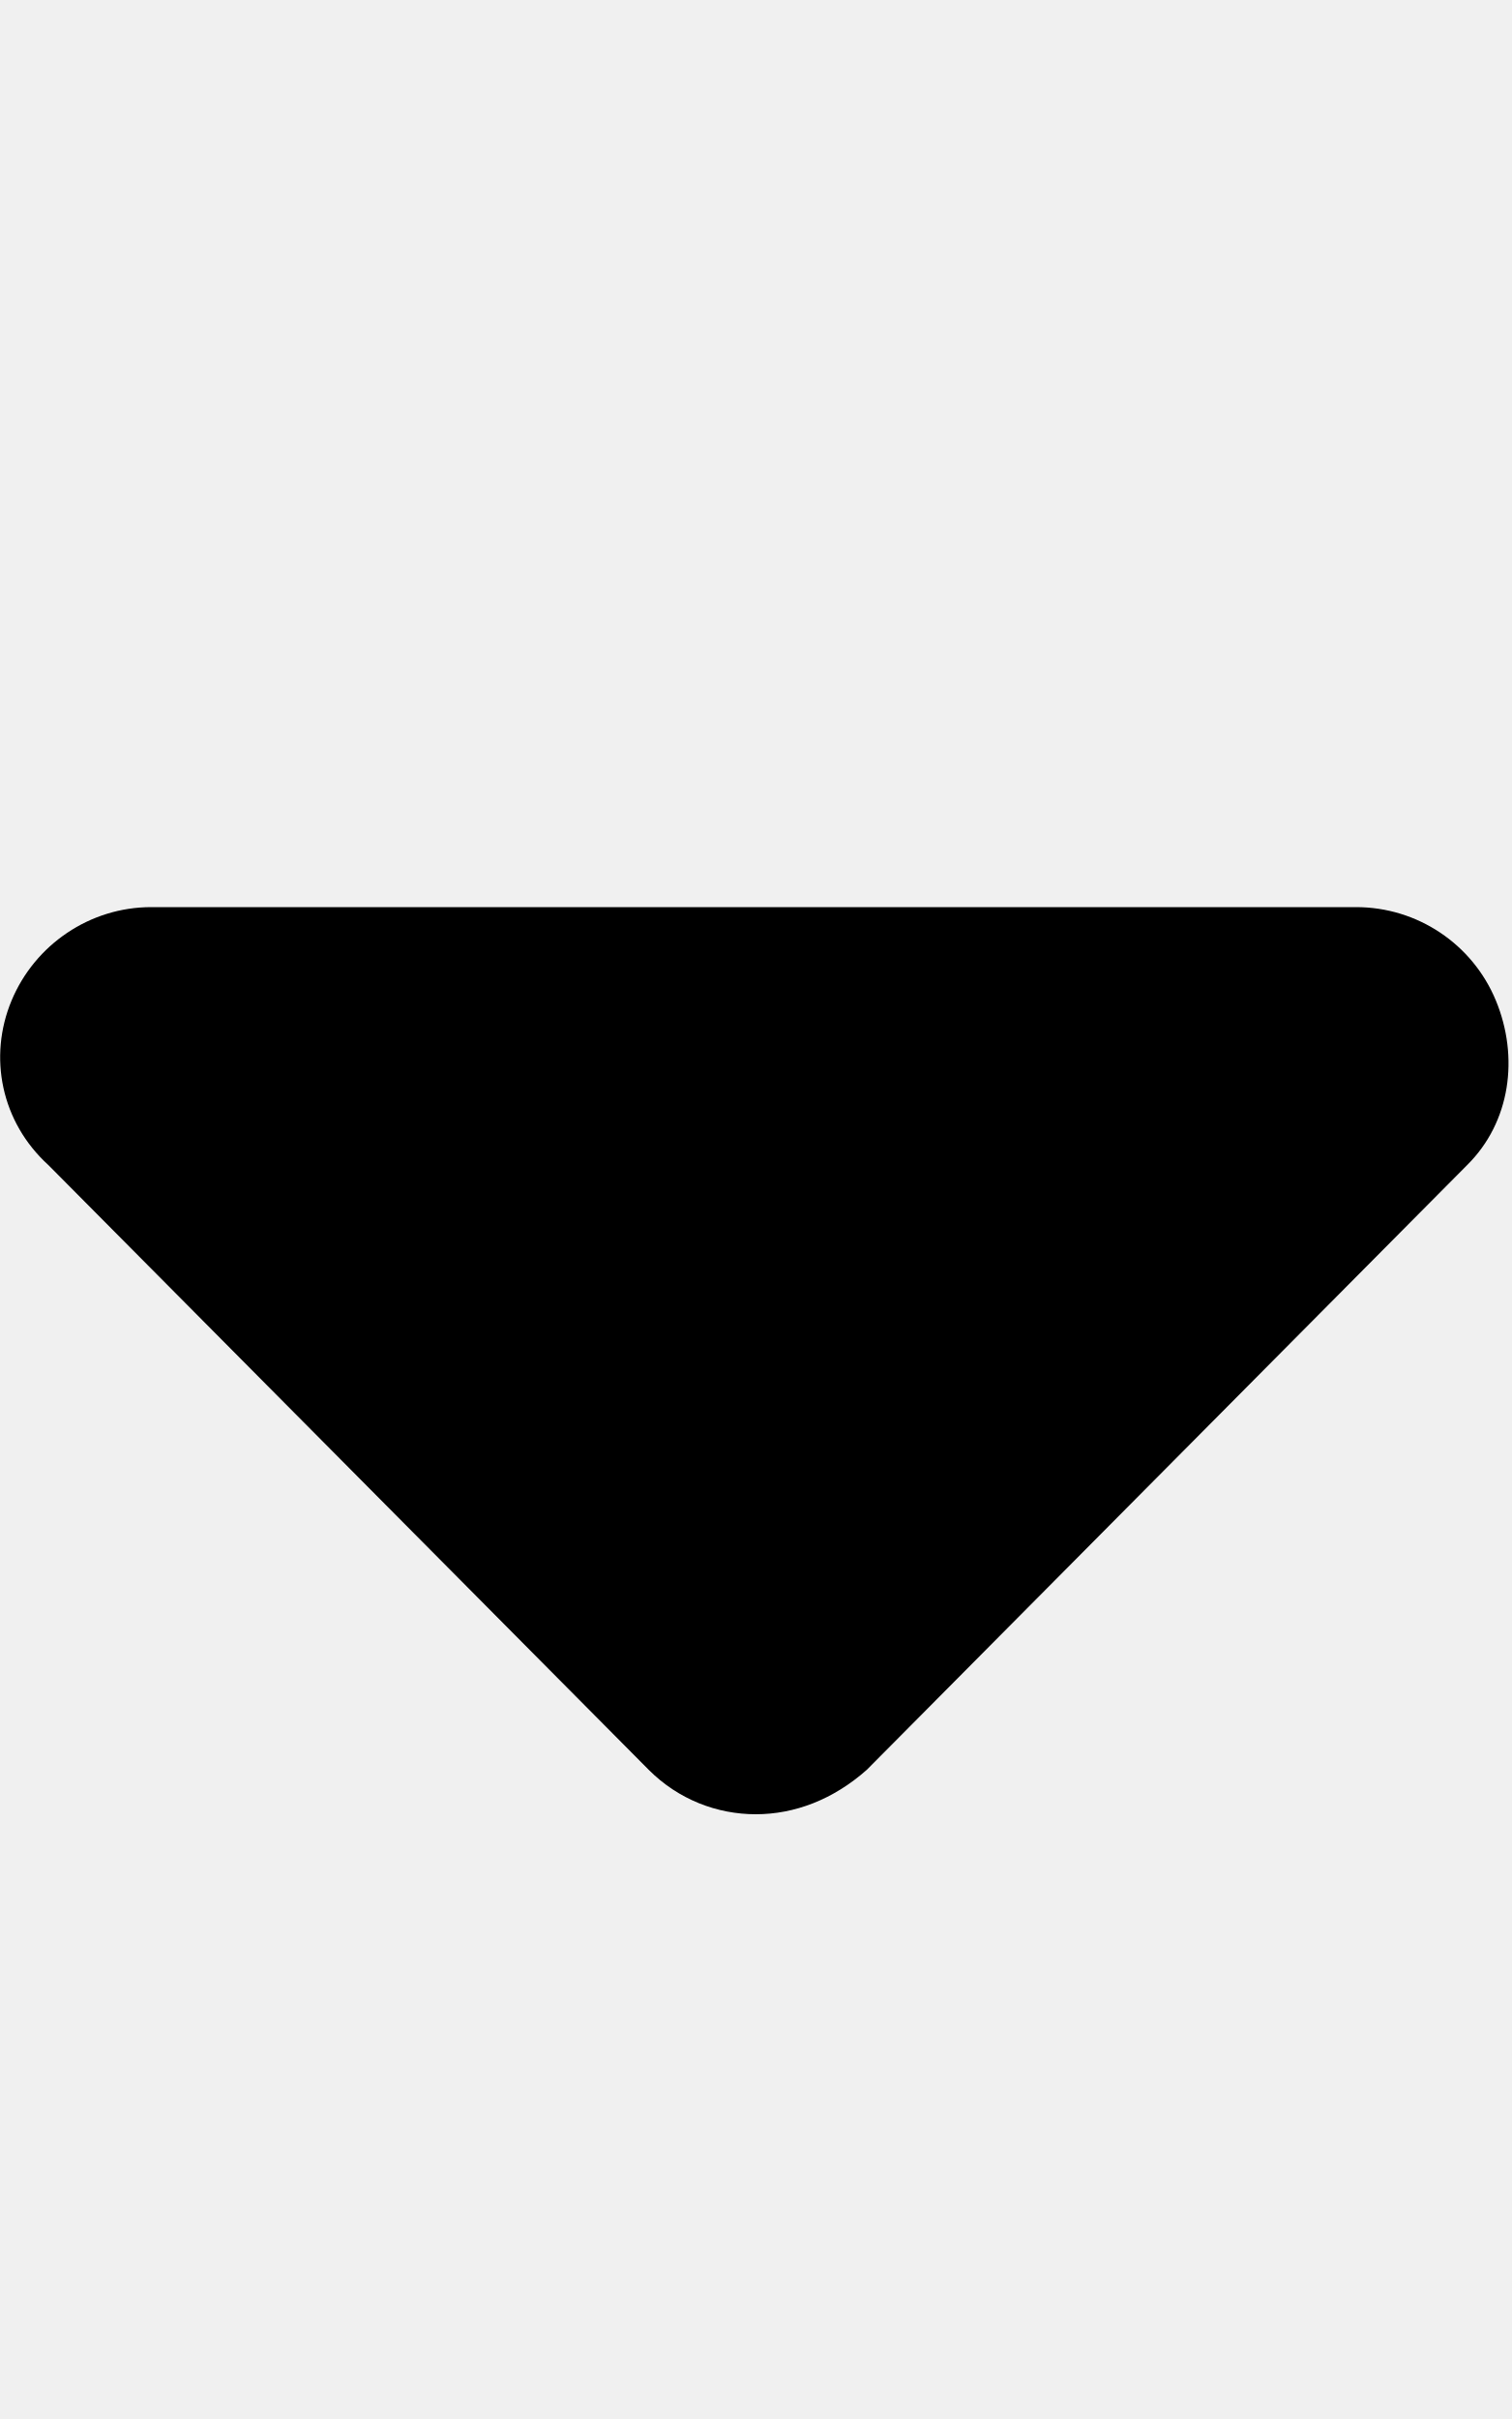
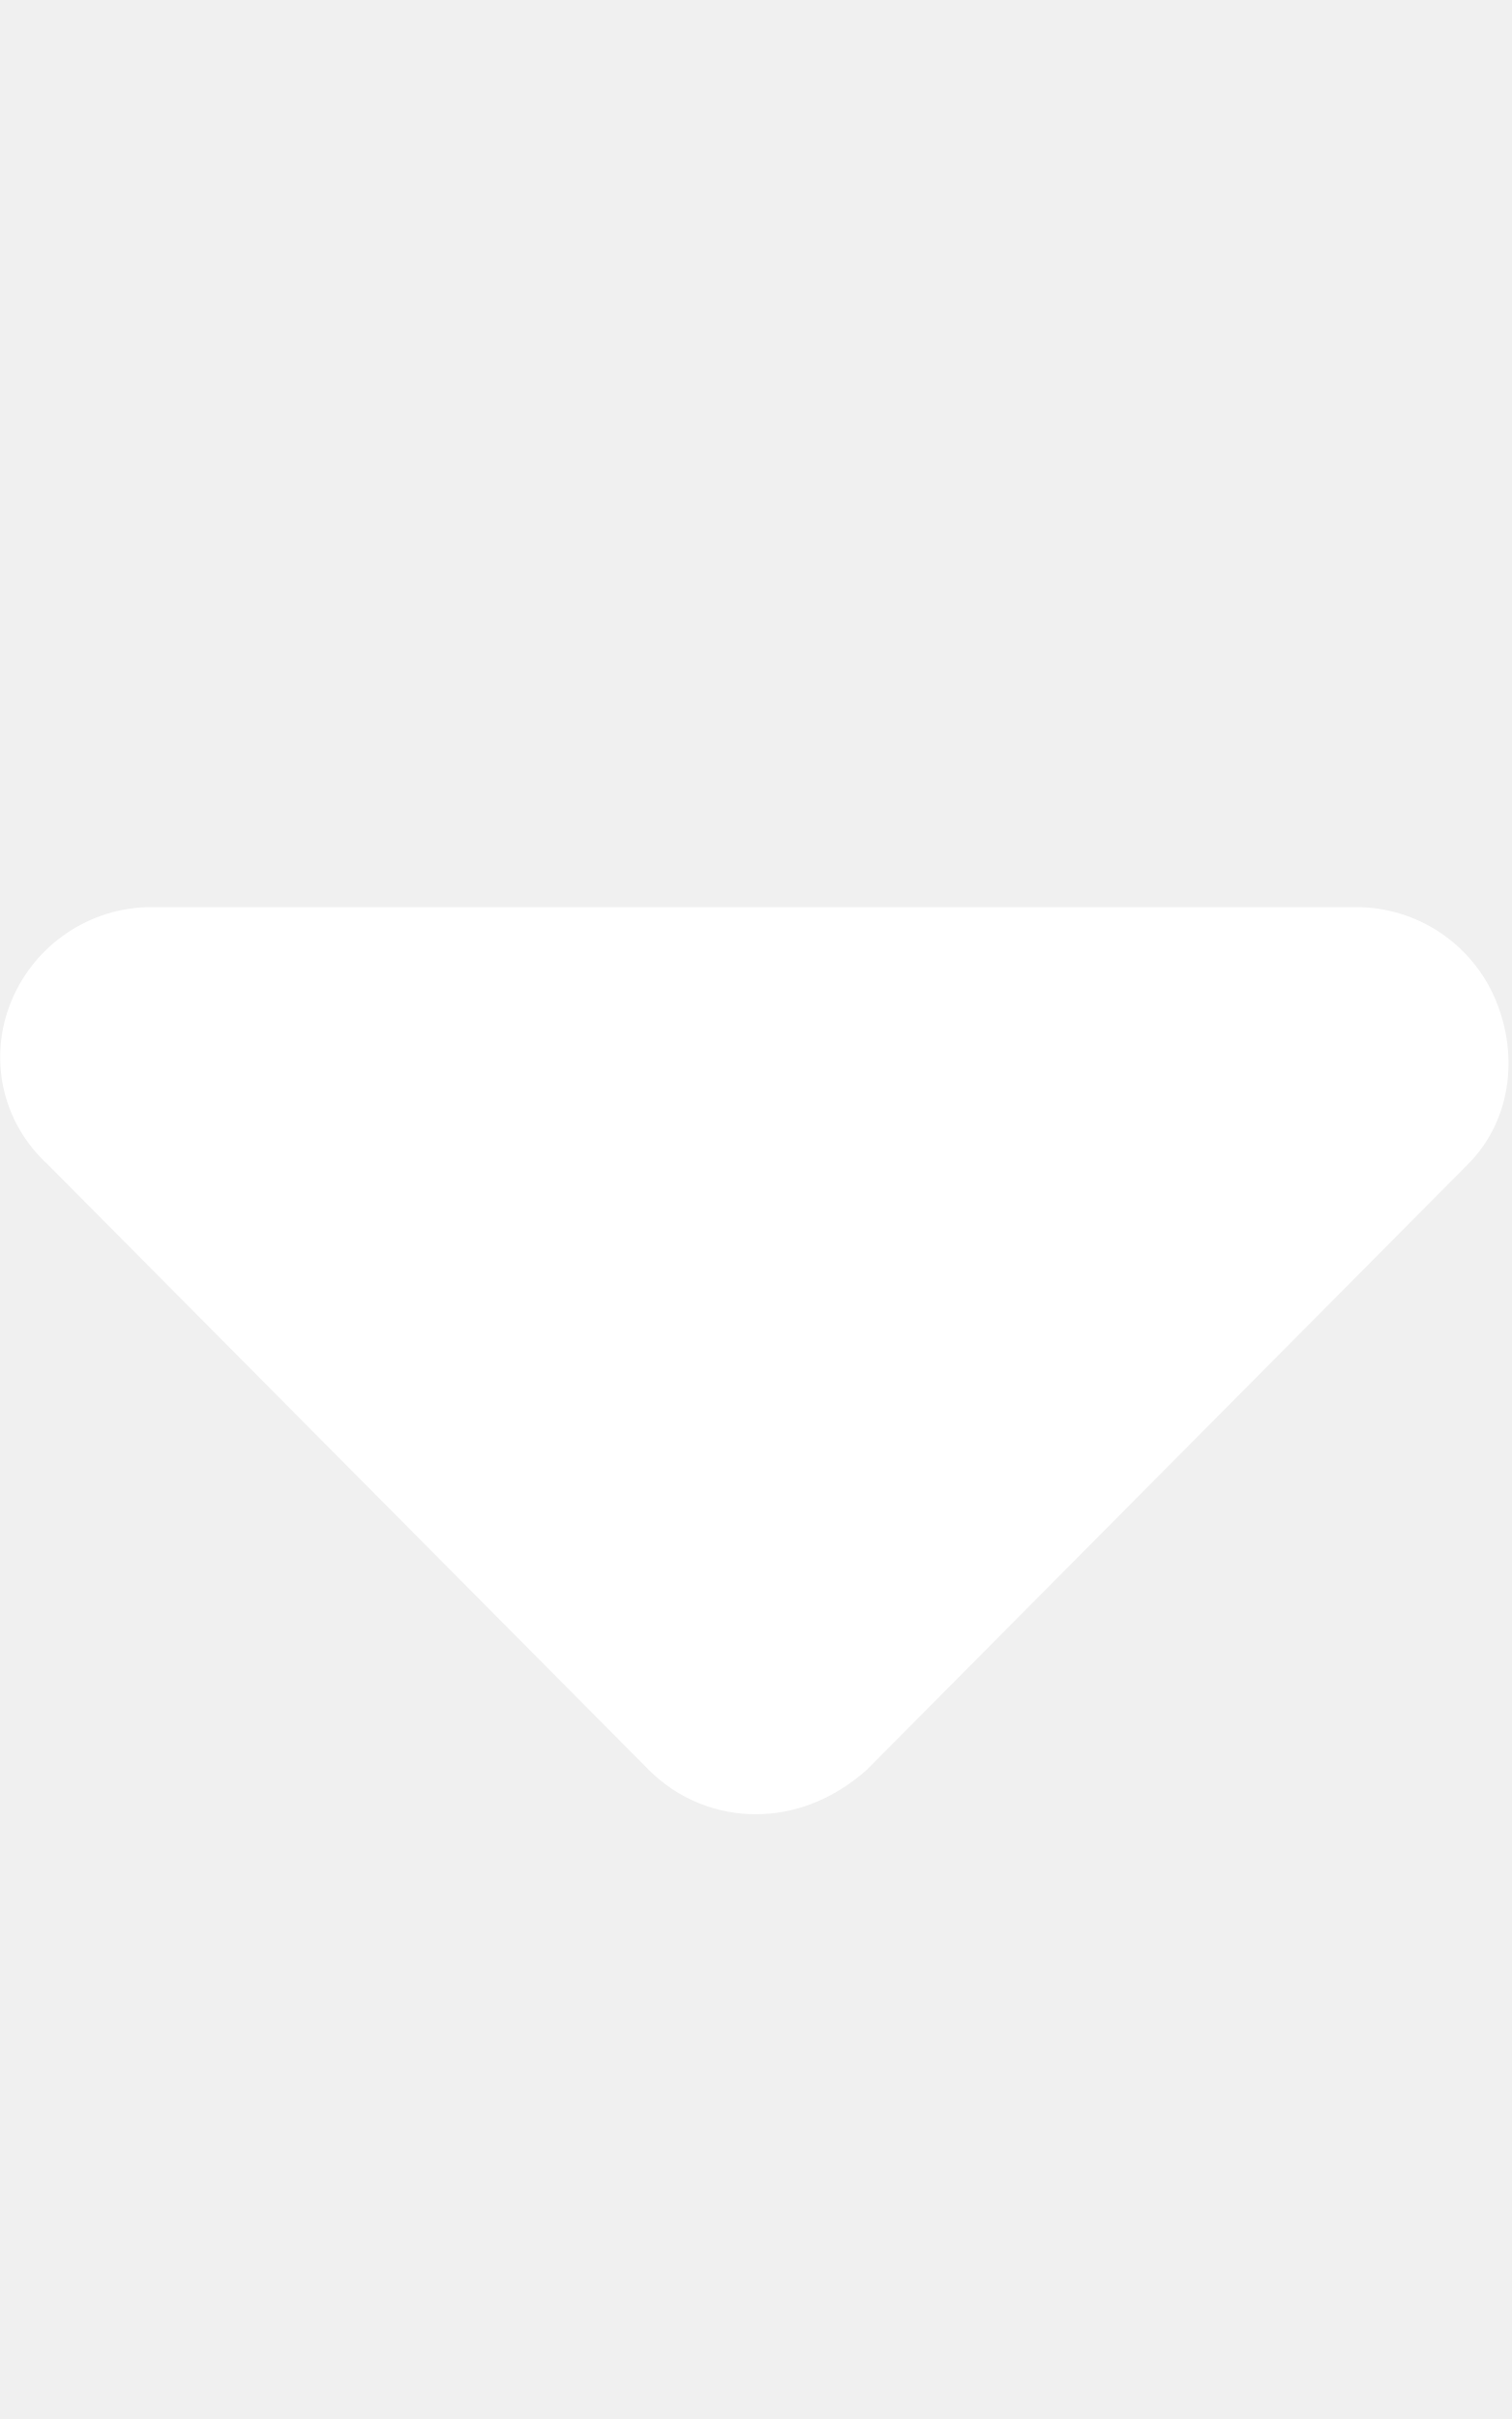
- <svg xmlns="http://www.w3.org/2000/svg" viewBox="0 0 320 512">
+ <svg xmlns="http://www.w3.org/2000/svg" fill="#fff" viewBox="0 0 320 512">
  <path d="M310.6 246.6l-127.1 128C176.4 380.9 168.2 384 160 384s-16.38-3.125-22.63-9.375l-127.1-128C.224 237.5-2.516 223.7 2.438 211.8S19.07 192 32 192h255.1c12.94 0 24.62 7.781 29.58 19.75S319.8 237.5 310.6 246.6z" />
</svg>
